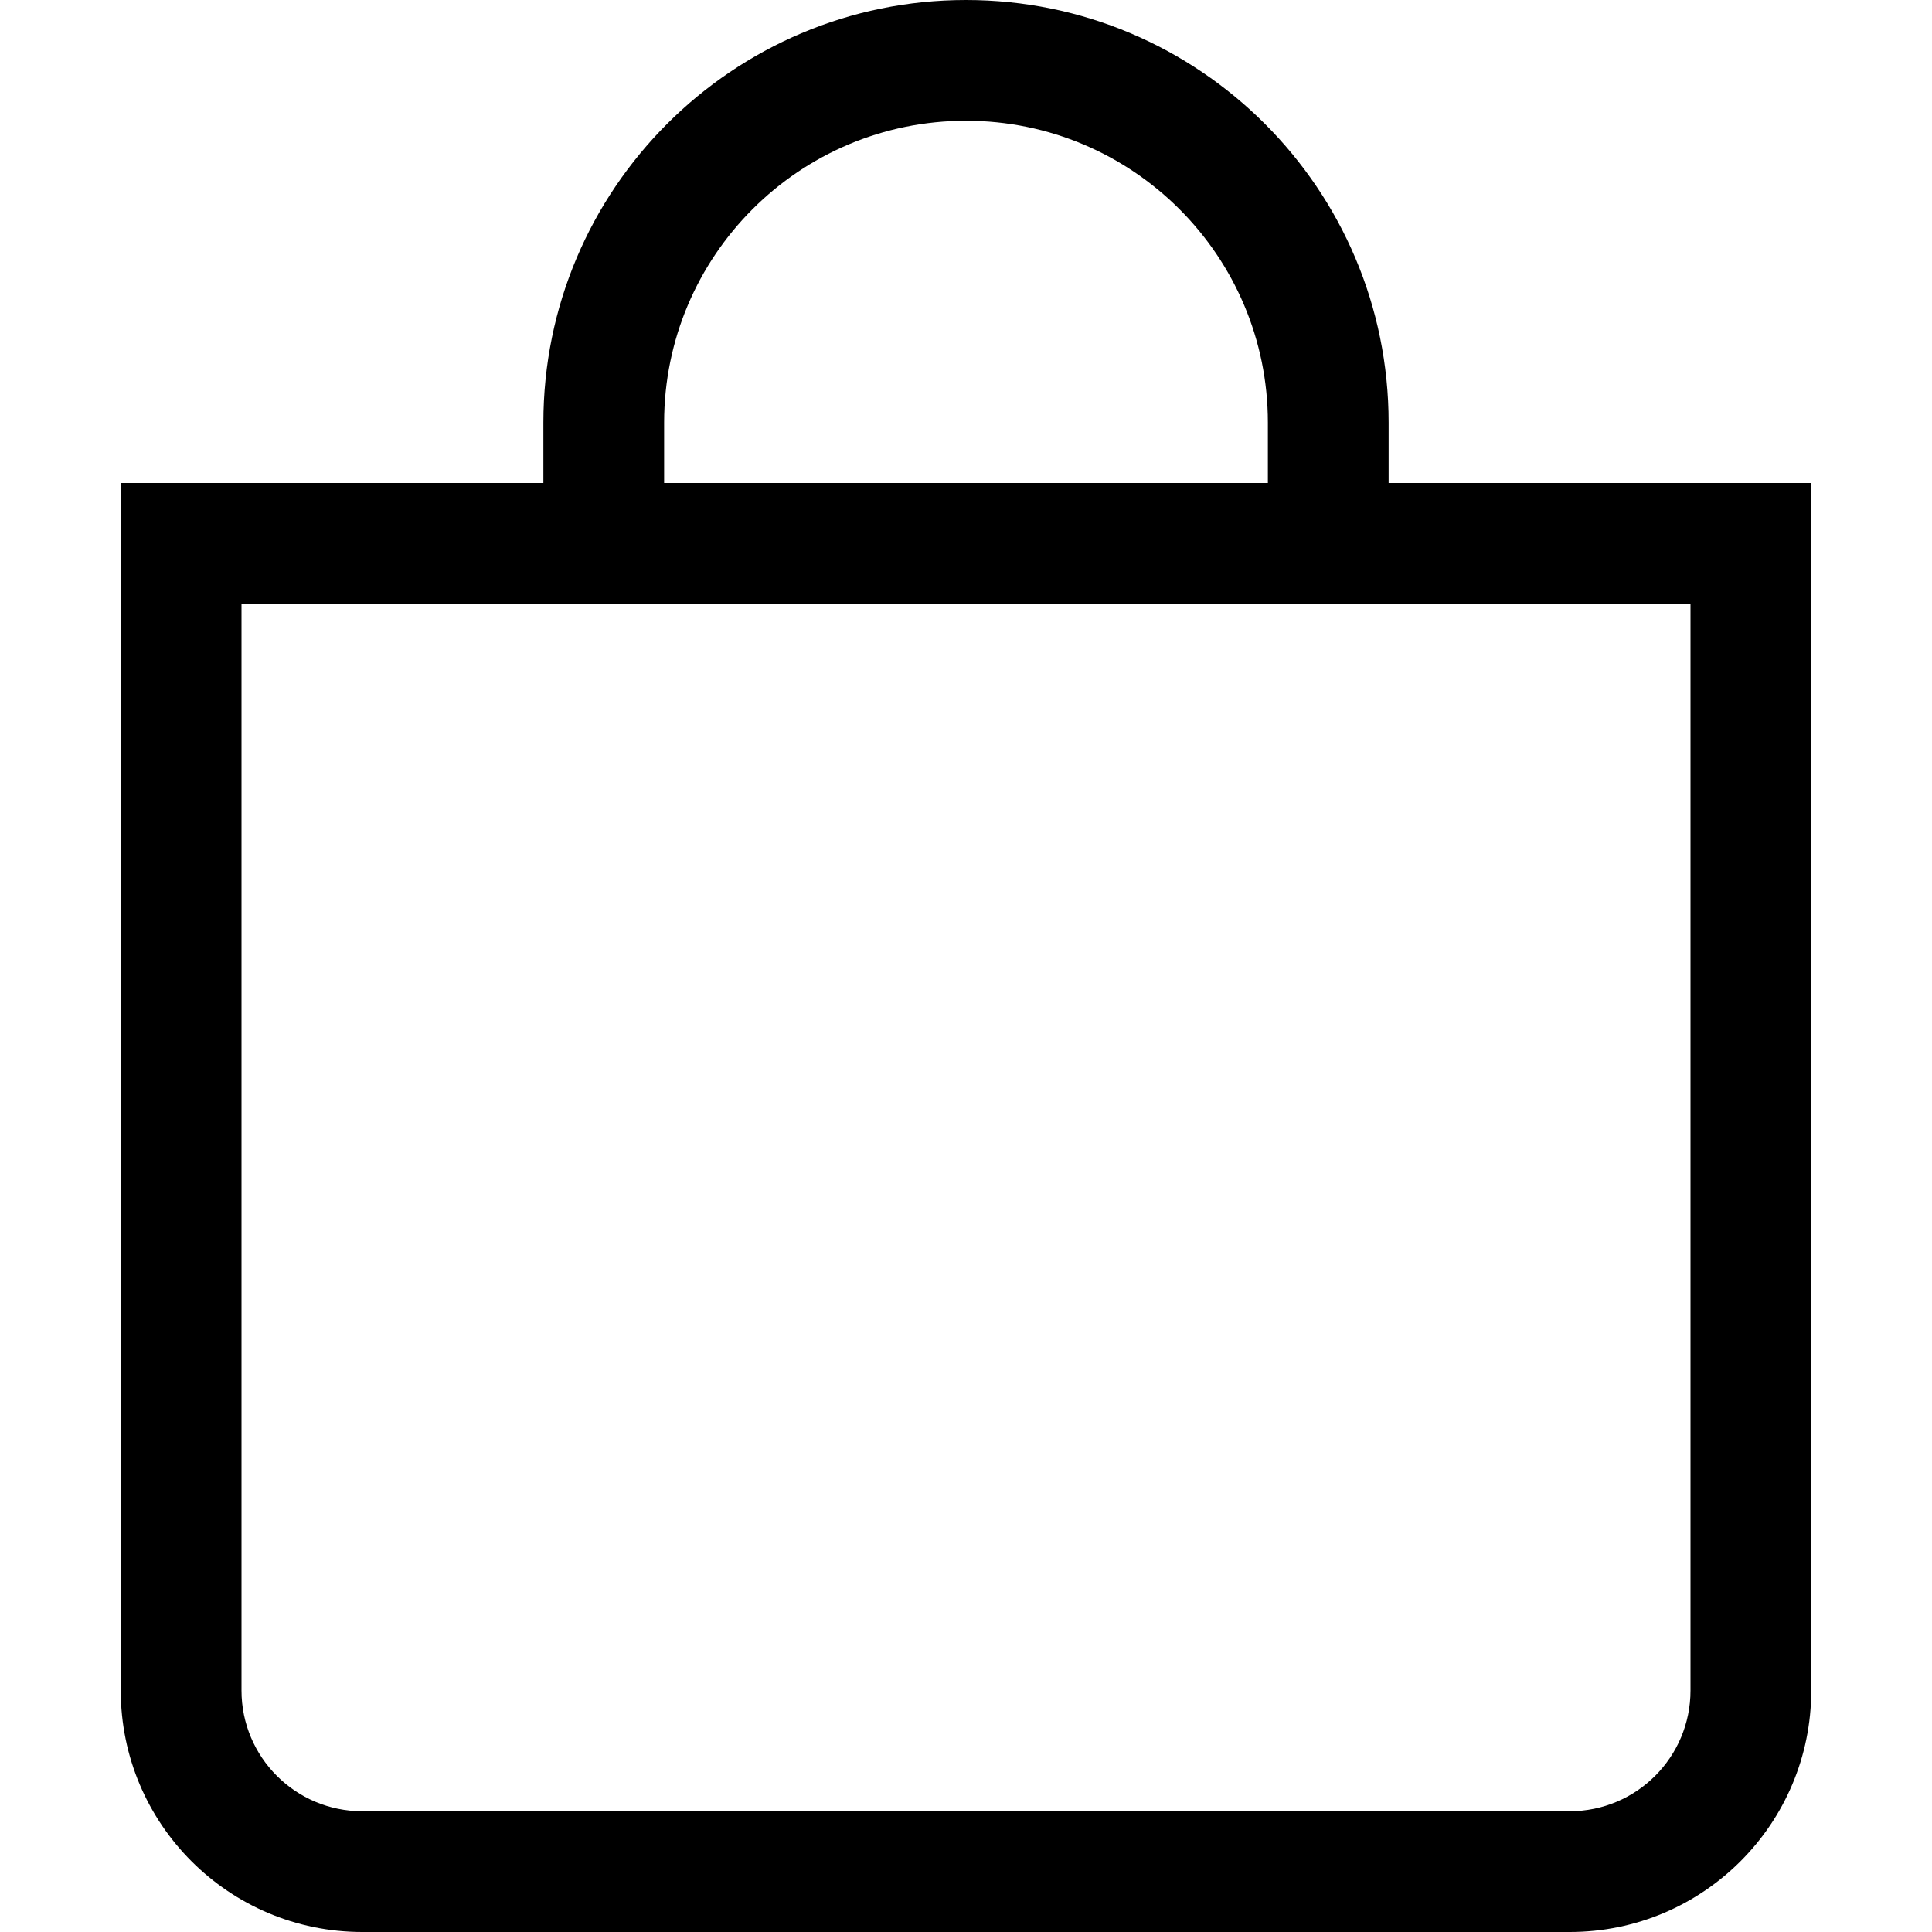
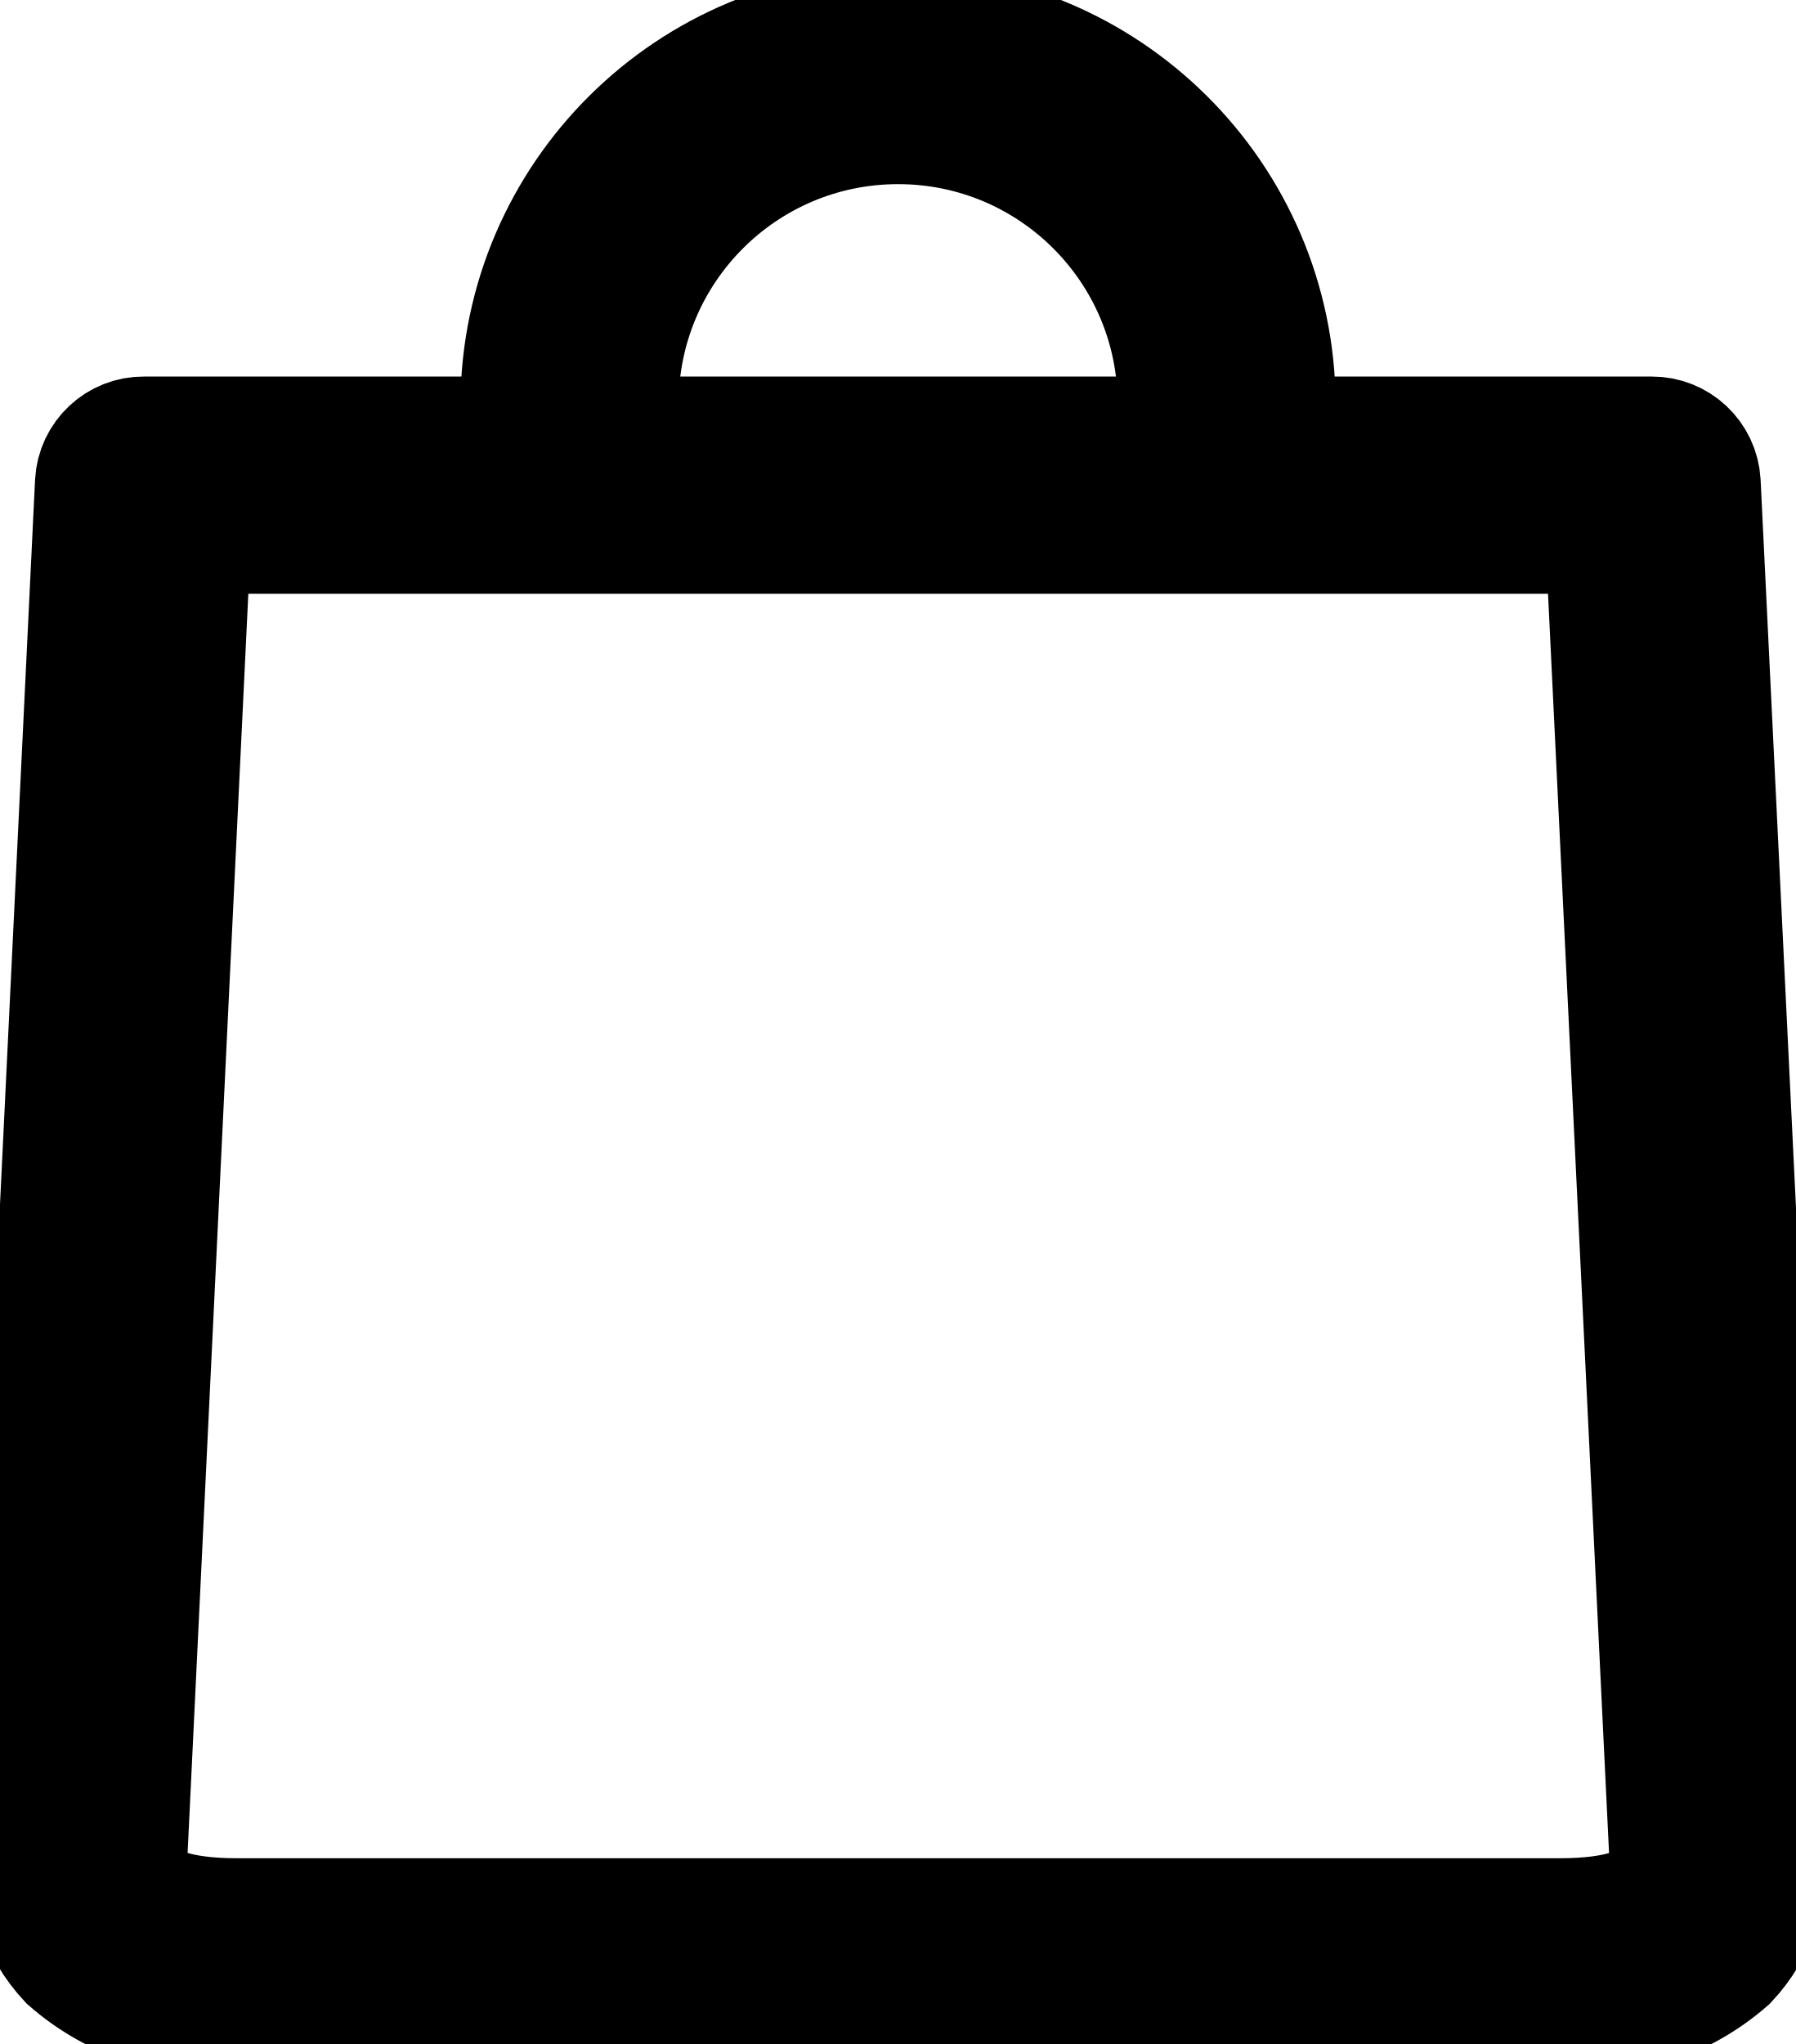
- <svg xmlns="http://www.w3.org/2000/svg" width="16" height="16" fill="currentColor" class="bi bi-bag" viewBox="0 0 16 16">
-   <path d="M8 1a2.5 2.5 0 0 1 2.5 2.5V4h-5v-.5A2.5 2.5 0 0 1 8 1zm3.5 3v-.5a3.5 3.5 0 1 0-7 0V4H1v10a2 2 0 0 0 2 2h10a2 2 0 0 0 2-2V4h-3.5zM2 5h12v9a1 1 0 0 1-1 1H3a1 1 0 0 1-1-1V5z" />
+ <svg xmlns="http://www.w3.org/2000/svg" width="29" height="33" viewBox="0 0 29 33">
+   <defs>
+     <style>.a{stroke:#000;stroke-width:2;}</style>
+   </defs>
+   <g transform="translate(0.5 0.5)">
+     <path class="a" d="M26.169,6.579a.757.757,0,0,1,.761.714L28,29.305a2.347,2.347,0,0,1-.62,1.827,3.591,3.591,0,0,1-2.7.868H3.326a3.592,3.592,0,0,1-2.7-.872A2.37,2.37,0,0,1,0,29.3L1.065,7.293a.754.754,0,0,1,.761-.714ZM2.557,8.082,1.53,29.377a.868.868,0,0,0,.2.718c.179.184.6.406,1.6.406H24.681c1,0,1.42-.218,1.6-.406a.857.857,0,0,0,.2-.714L25.449,8.086H2.557ZM14,0a6.048,6.048,0,0,1,6.067,6.017H18.546a4.544,4.544,0,0,0-9.088,0H7.935A6.048,6.048,0,0,1,14,0Z" />
+   </g>
</svg>
